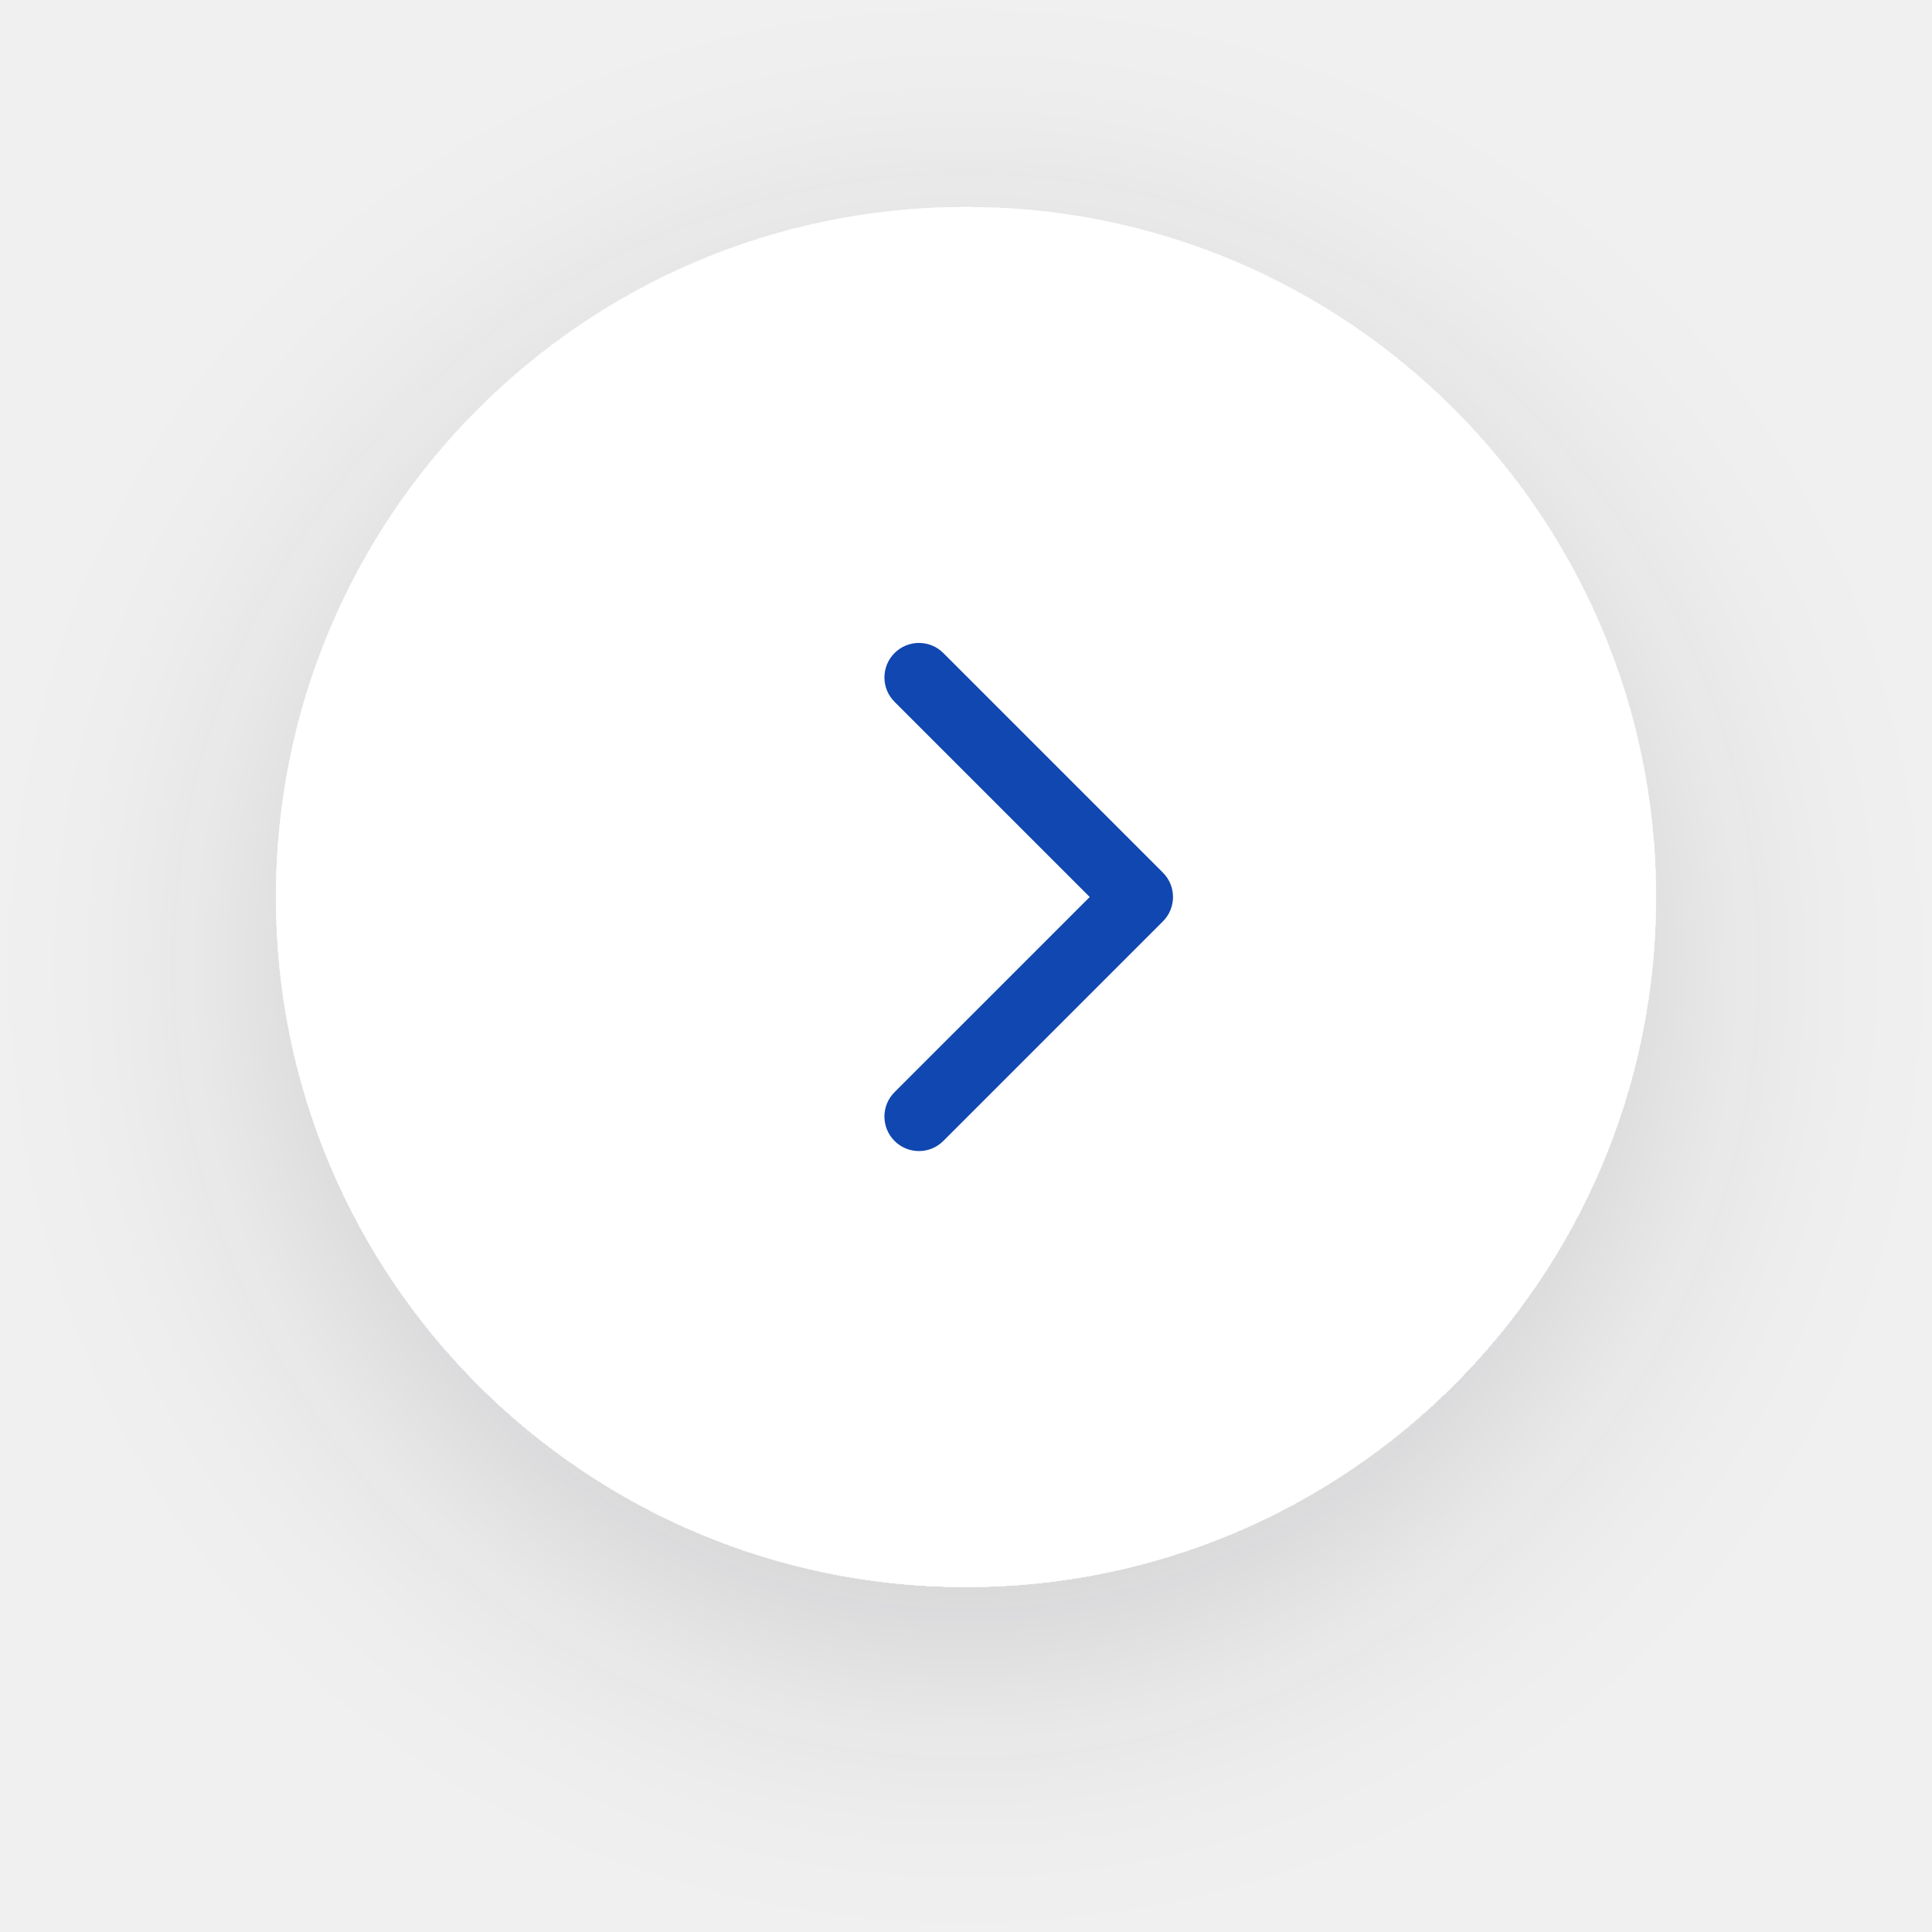
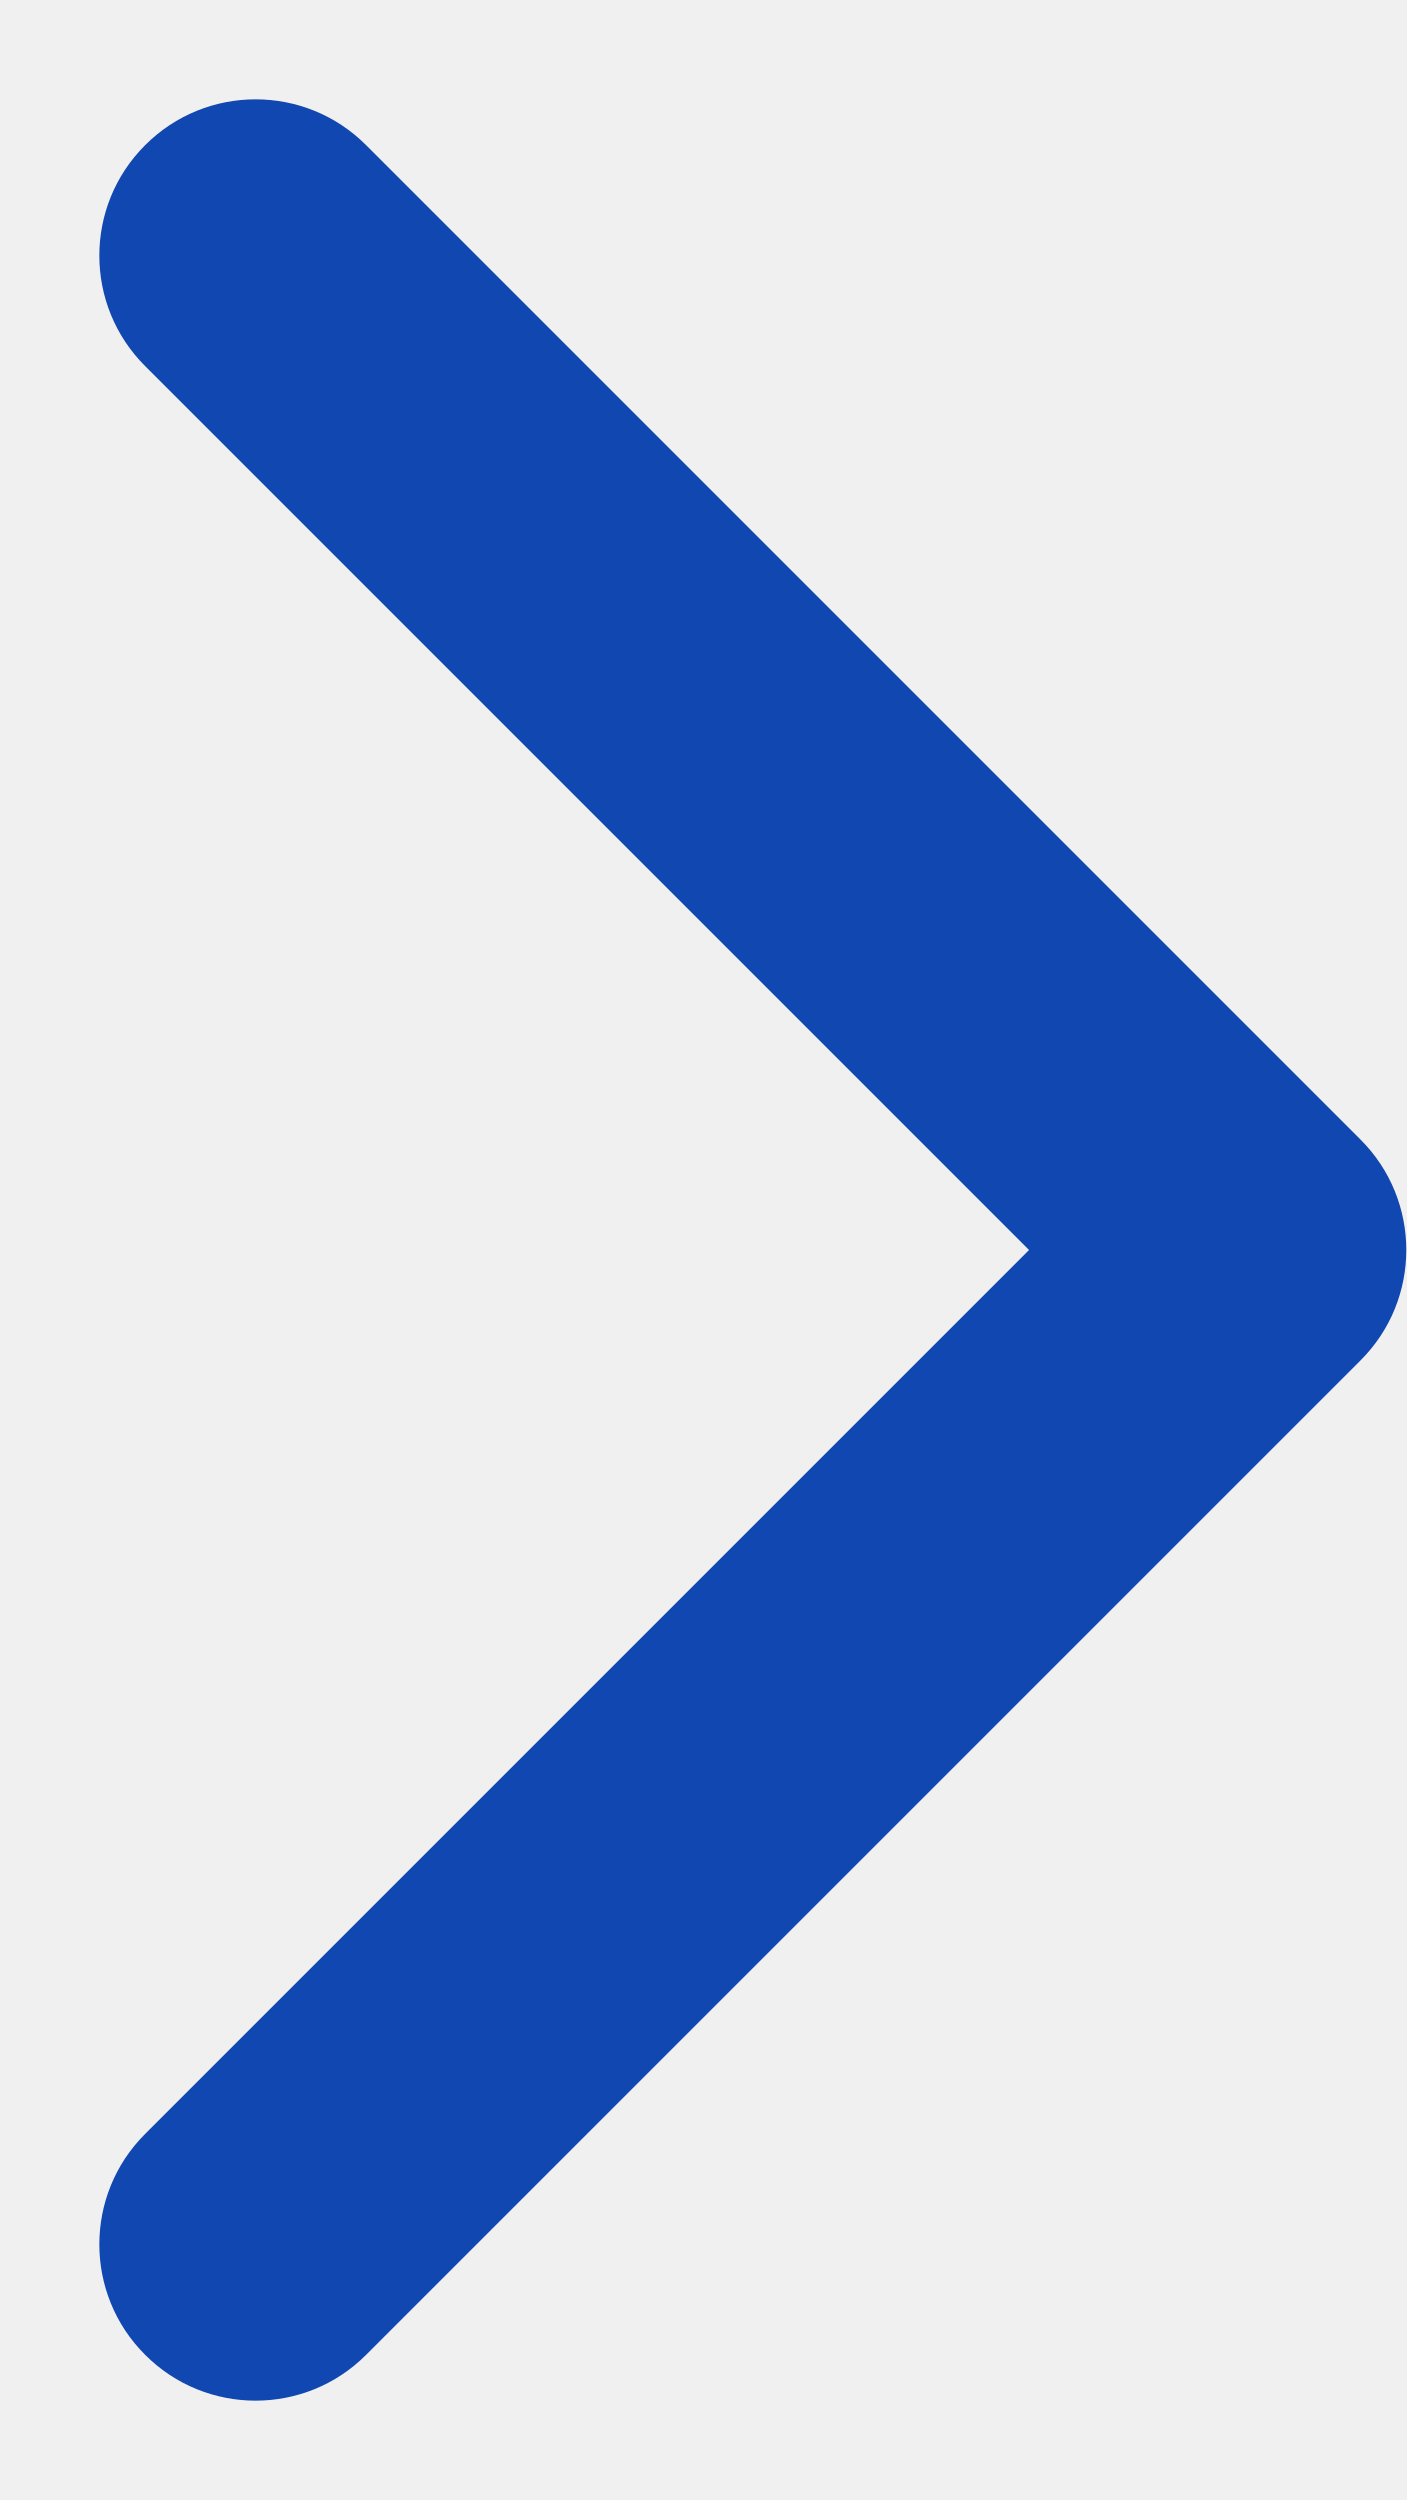
- <svg xmlns="http://www.w3.org/2000/svg" width="56" height="56" viewBox="0 0 56 56" fill="none">
-   <g filter="url(#filter0_d_1110_8530)">
-     <circle cx="28" cy="26" r="20" fill="white" />
-     <path d="M33.707 26.707C34.098 26.317 34.098 25.683 33.707 25.293L27.343 18.929C26.953 18.538 26.32 18.538 25.929 18.929C25.538 19.32 25.538 19.953 25.929 20.343L31.586 26L25.929 31.657C25.538 32.047 25.538 32.681 25.929 33.071C26.32 33.462 26.953 33.462 27.343 33.071L33.707 26.707ZM32 27H33V25H32V27Z" fill="#1047B0" />
-   </g>
-   <defs>
-     <filter id="filter0_d_1110_8530" x="0" y="0" width="56" height="56" filterUnits="userSpaceOnUse" color-interpolation-filters="sRGB">
-       <feFlood flood-opacity="0" result="BackgroundImageFix" />
-       <feColorMatrix in="SourceAlpha" type="matrix" values="0 0 0 0 0 0 0 0 0 0 0 0 0 0 0 0 0 0 127 0" result="hardAlpha" />
-       <feOffset dy="2" />
-       <feGaussianBlur stdDeviation="4" />
-       <feComposite in2="hardAlpha" operator="out" />
-       <feColorMatrix type="matrix" values="0 0 0 0 0.065 0 0 0 0 0.065 0 0 0 0 0.116 0 0 0 0.15 0" />
-       <feBlend mode="normal" in2="BackgroundImageFix" result="effect1_dropShadow_1110_8530" />
-       <feBlend mode="normal" in="SourceGraphic" in2="effect1_dropShadow_1110_8530" result="shape" />
-     </filter>
-   </defs>
+ <svg xmlns="http://www.w3.org/2000/svg" width="9" height="16" viewBox="0 0 9 16" fill="none">
+   <path d="M8.707 8.707C9.098 8.317 9.098 7.683 8.707 7.293L2.343 0.929C1.953 0.538 1.319 0.538 0.929 0.929C0.538 1.319 0.538 1.953 0.929 2.343L6.586 8L0.929 13.657C0.538 14.047 0.538 14.681 0.929 15.071C1.319 15.462 1.953 15.462 2.343 15.071L8.707 8.707ZM7 9H8V7H7V9Z" fill="#1047B0" />
</svg>
